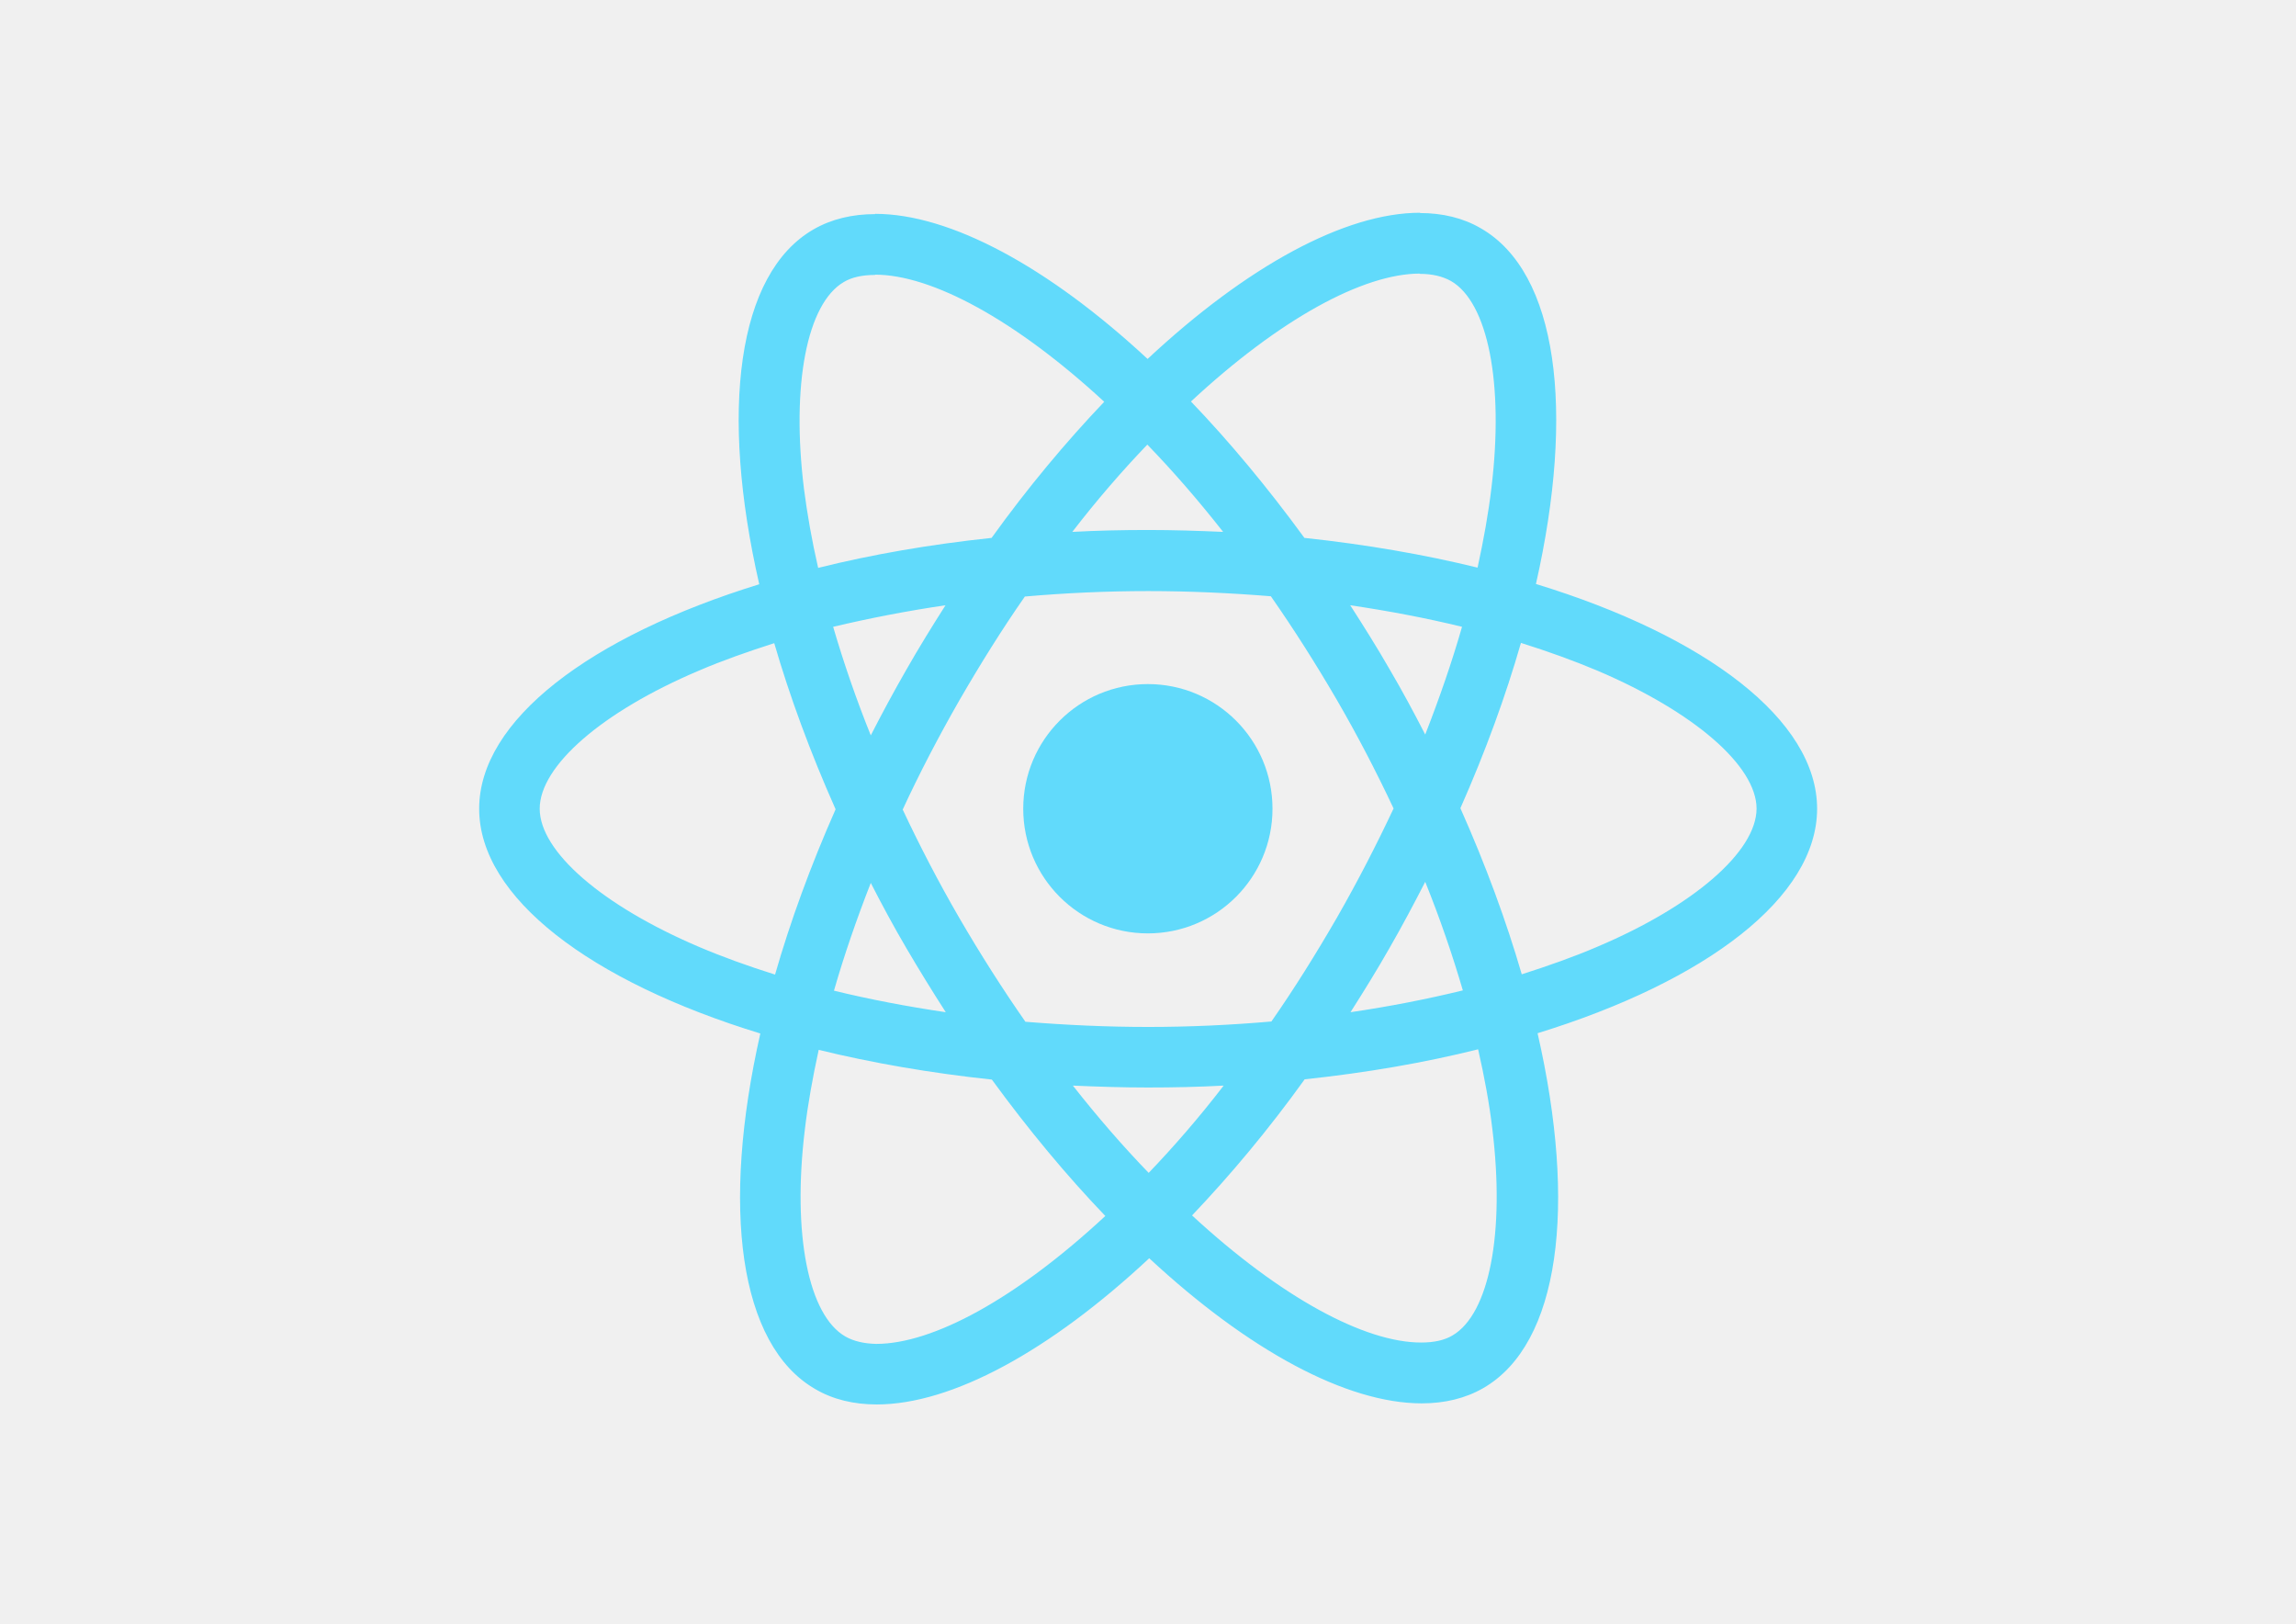
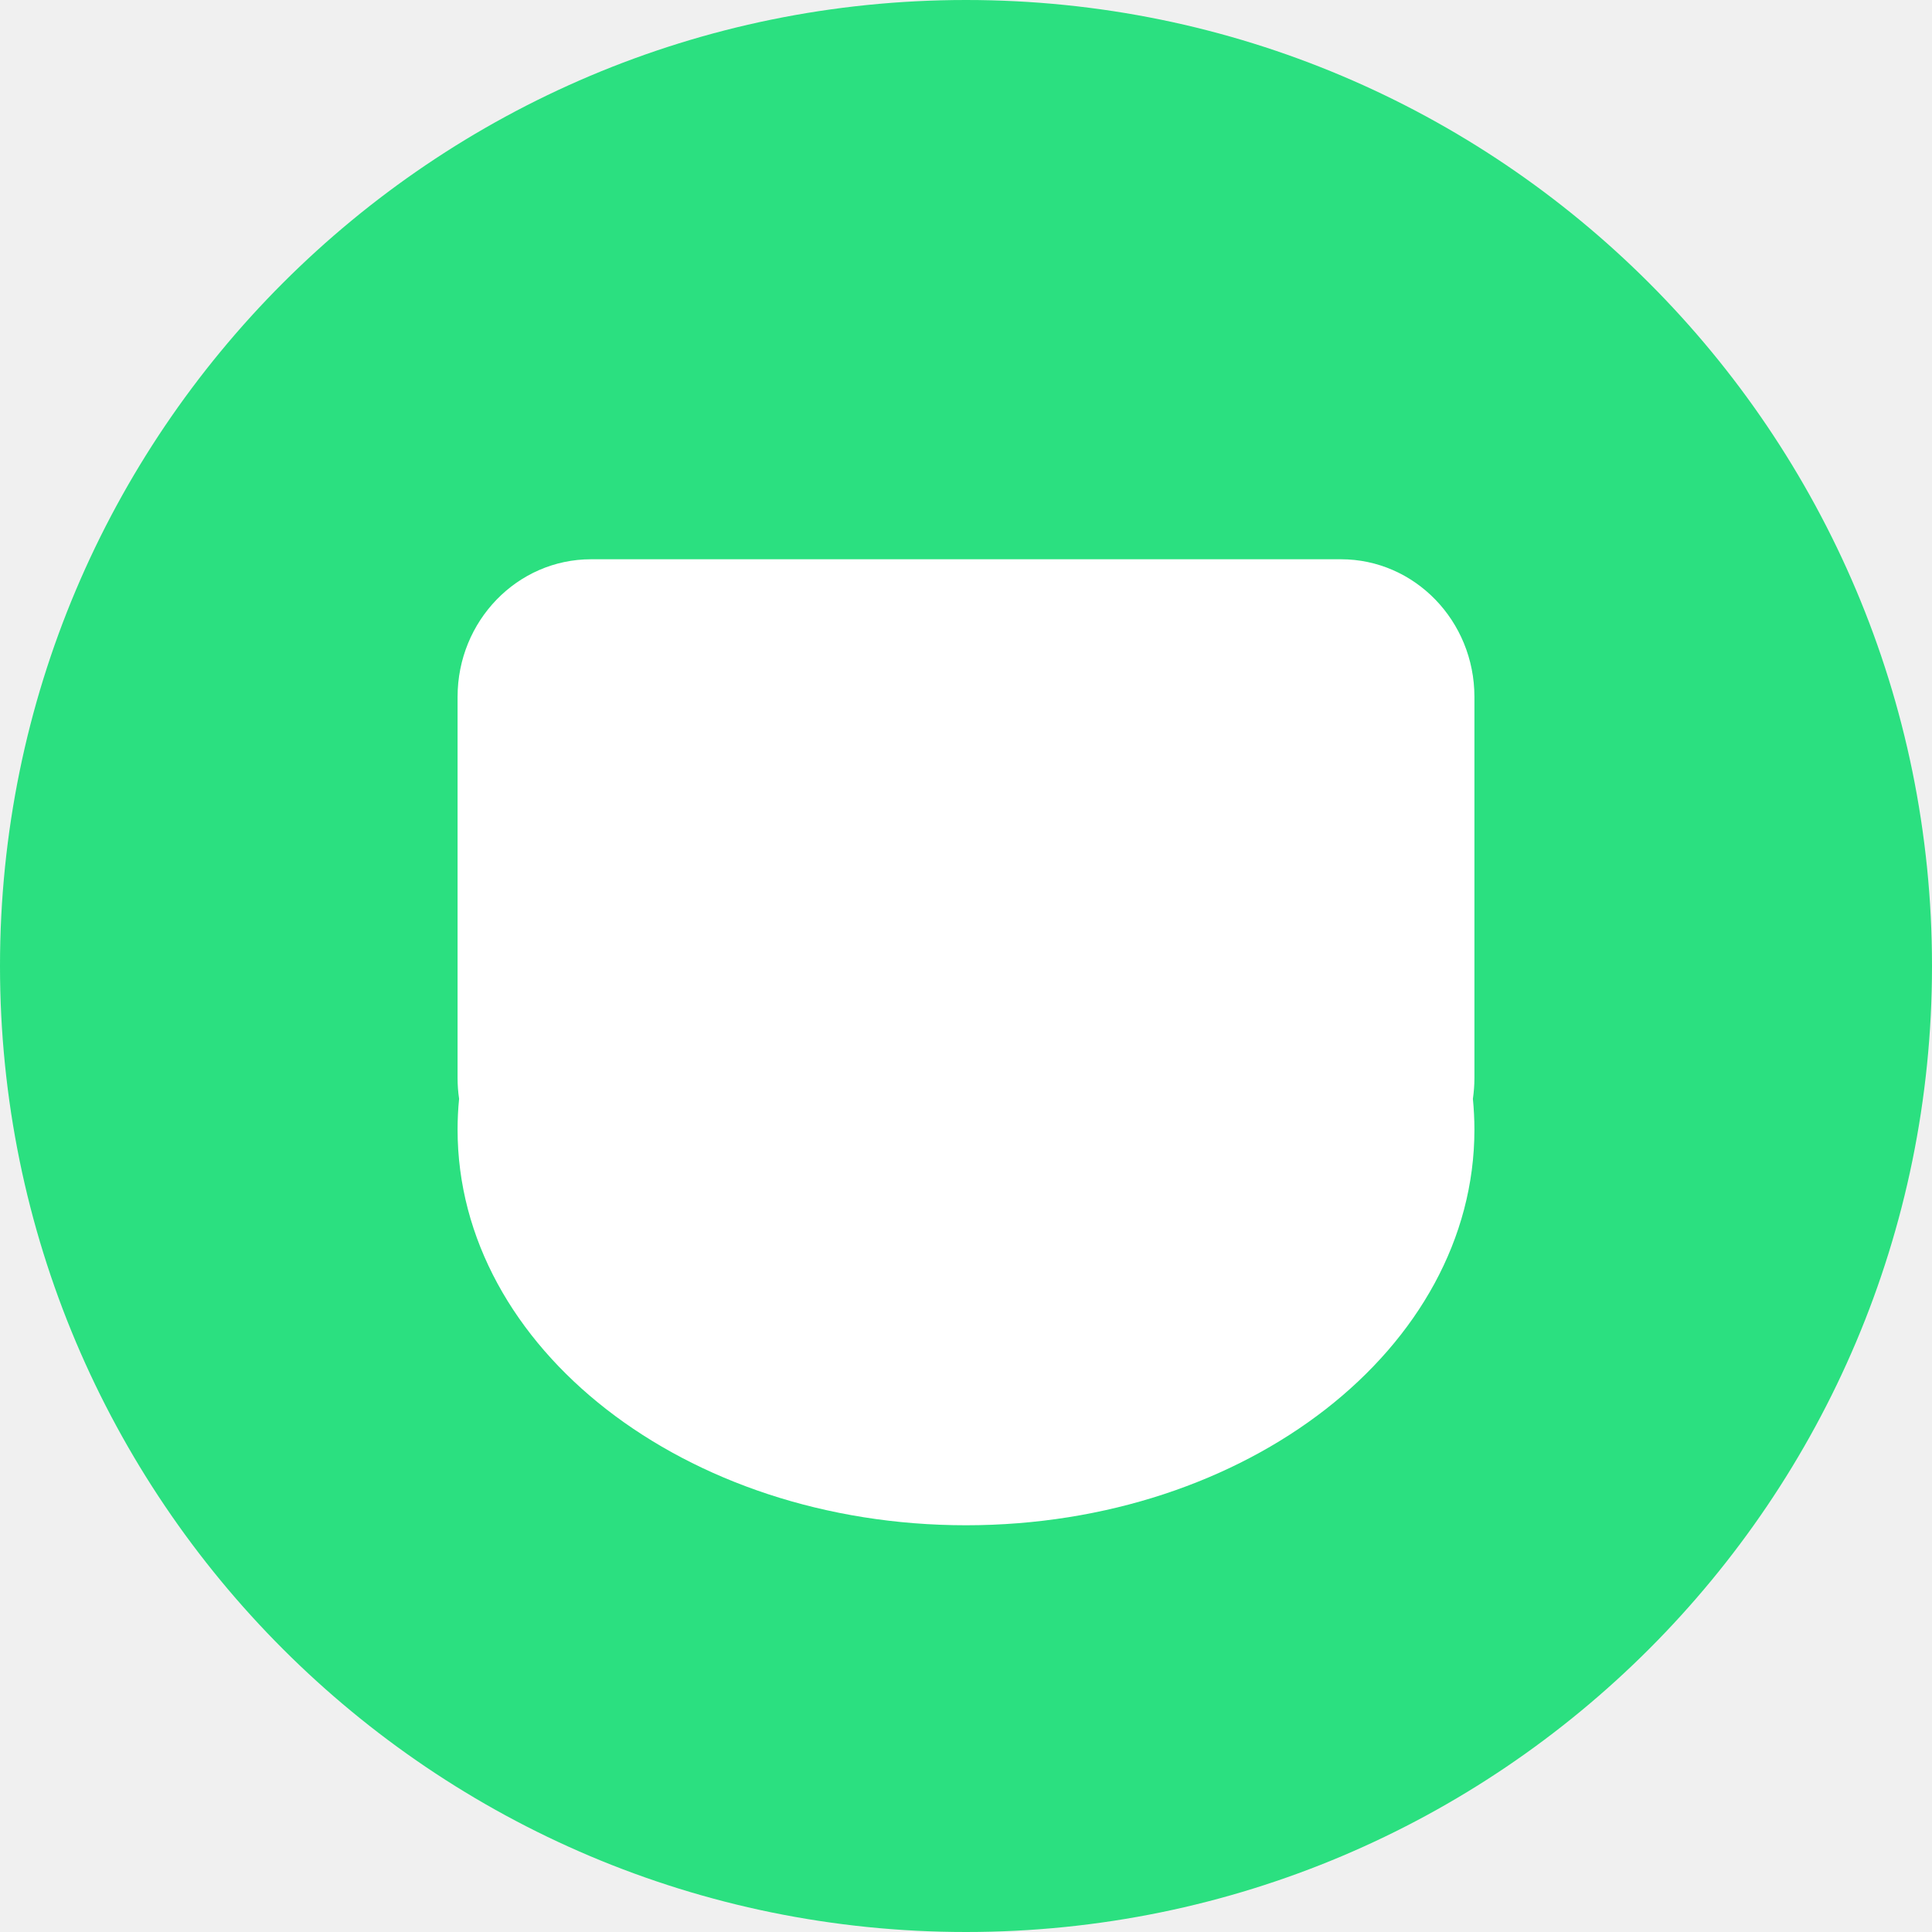
- <svg xmlns="http://www.w3.org/2000/svg" viewBox="0 0 841.9 595.3">
-   <g fill="#61DAFB">
-     <path d="M666.3 296.5c0-32.5-40.7-63.3-103.1-82.4 14.4-63.6 8-114.2-20.2-130.4-6.5-3.8-14.1-5.6-22.4-5.6v22.3c4.6 0 8.3.9 11.4 2.6 13.6 7.8 19.5 37.5 14.9 75.7-1.1 9.4-2.9 19.3-5.1 29.4-19.6-4.8-41-8.5-63.5-10.9-13.5-18.5-27.5-35.3-41.6-50 32.6-30.3 63.2-46.9 84-46.9V78c-27.5 0-63.5 19.6-99.9 53.6-36.4-33.8-72.4-53.2-99.9-53.2v22.3c20.7 0 51.4 16.5 84 46.6-14 14.7-28 31.4-41.3 49.9-22.6 2.4-44 6.1-63.6 11-2.3-10-4-19.7-5.2-29-4.7-38.2 1.1-67.9 14.6-75.8 3-1.8 6.9-2.6 11.5-2.6V78.5c-8.4 0-16 1.8-22.6 5.6-28.1 16.2-34.4 66.7-19.9 130.1-62.2 19.2-102.7 49.9-102.7 82.3 0 32.5 40.7 63.3 103.1 82.4-14.4 63.6-8 114.2 20.2 130.4 6.5 3.8 14.1 5.6 22.5 5.6 27.5 0 63.5-19.6 99.9-53.6 36.4 33.8 72.4 53.2 99.9 53.2 8.4 0 16-1.8 22.6-5.6 28.1-16.2 34.4-66.7 19.9-130.1 62-19.1 102.5-49.9 102.5-82.3zm-130.2-66.7c-3.7 12.9-8.3 26.2-13.5 39.5-4.1-8-8.4-16-13.1-24-4.6-8-9.5-15.8-14.4-23.4 14.2 2.1 27.9 4.7 41 7.9zm-45.8 106.5c-7.8 13.5-15.8 26.3-24.1 38.2-14.9 1.3-30 2-45.2 2-15.1 0-30.2-.7-45-1.9-8.3-11.9-16.4-24.6-24.2-38-7.6-13.1-14.5-26.4-20.8-39.8 6.2-13.4 13.2-26.8 20.7-39.9 7.8-13.5 15.8-26.3 24.1-38.2 14.9-1.3 30-2 45.2-2 15.1 0 30.2.7 45 1.9 8.3 11.9 16.4 24.6 24.2 38 7.6 13.1 14.5 26.4 20.8 39.8-6.3 13.4-13.2 26.8-20.7 39.9zm32.3-13c5.4 13.4 10 26.8 13.8 39.8-13.1 3.2-26.9 5.9-41.2 8 4.9-7.7 9.8-15.6 14.4-23.7 4.6-8 8.9-16.1 13-24.1zM421.2 430c-9.3-9.6-18.6-20.3-27.8-32 9 .4 18.2.7 27.5.7 9.4 0 18.7-.2 27.8-.7-9 11.7-18.3 22.4-27.5 32zm-74.4-58.9c-14.2-2.1-27.9-4.7-41-7.9 3.7-12.9 8.3-26.2 13.5-39.5 4.1 8 8.4 16 13.1 24 4.7 8 9.5 15.8 14.4 23.4zM420.7 163c9.3 9.6 18.6 20.3 27.8 32-9-.4-18.2-.7-27.5-.7-9.4 0-18.7.2-27.8.7 9-11.7 18.3-22.4 27.5-32zm-74 58.9c-4.9 7.7-9.8 15.6-14.4 23.7-4.6 8-8.9 16-13 24-5.4-13.4-10-26.8-13.8-39.8 13.1-3.1 26.9-5.8 41.2-7.9zm-90.5 125.2c-35.4-15.1-58.3-34.9-58.3-50.6 0-15.7 22.9-35.6 58.3-50.6 8.6-3.7 18-7 27.7-10.1 5.7 19.6 13.2 40 22.5 60.9-9.2 20.8-16.6 41.1-22.2 60.6-9.9-3.1-19.3-6.5-28-10.2zM310 490c-13.6-7.8-19.5-37.5-14.9-75.7 1.1-9.4 2.9-19.3 5.1-29.4 19.6 4.8 41 8.5 63.5 10.9 13.5 18.5 27.5 35.3 41.6 50-32.6 30.3-63.2 46.9-84 46.9-4.5-.1-8.3-1-11.3-2.7zm237.2-76.2c4.7 38.2-1.1 67.9-14.6 75.8-3 1.8-6.9 2.6-11.5 2.6-20.7 0-51.4-16.5-84-46.6 14-14.7 28-31.4 41.3-49.9 22.6-2.4 44-6.1 63.6-11 2.3 10.1 4.1 19.8 5.2 29.1zm38.5-66.7c-8.6 3.7-18 7-27.7 10.1-5.7-19.6-13.2-40-22.5-60.9 9.2-20.8 16.6-41.1 22.2-60.6 9.9 3.1 19.3 6.5 28.1 10.2 35.4 15.1 58.3 34.9 58.3 50.6-.1 15.7-23 35.6-58.4 50.6zM320.8 78.4z" />
-     <circle cx="420.9" cy="296.5" r="45.7" />
-     <path d="M520.5 78.1z" />
-   </g>
+ <svg xmlns="http://www.w3.org/2000/svg" width="38" height="38" viewBox="0 0 38 38" fill="none">
+   <path d="M0 19C0 8.507 8.507 0 19 0C29.493 0 38 8.507 38 19C38 29.493 29.493 38 19 38C8.507 38 0 29.493 0 19Z" fill="#2BE080" />
+   <path d="M26.375 11H11.625C10.175 11 9 12.212 9 13.706V21.203C9 21.342 9.01 21.479 9.03 21.612C9.01 21.812 9 22.014 9 22.218C9 26.515 13.477 30 19 30C24.523 30 29 26.515 29 22.218C29 22.014 28.989 21.812 28.97 21.612C28.989 21.479 29 21.342 29 21.203V13.706C29 12.212 27.824 11 26.375 11Z" fill="white" />
</svg>
